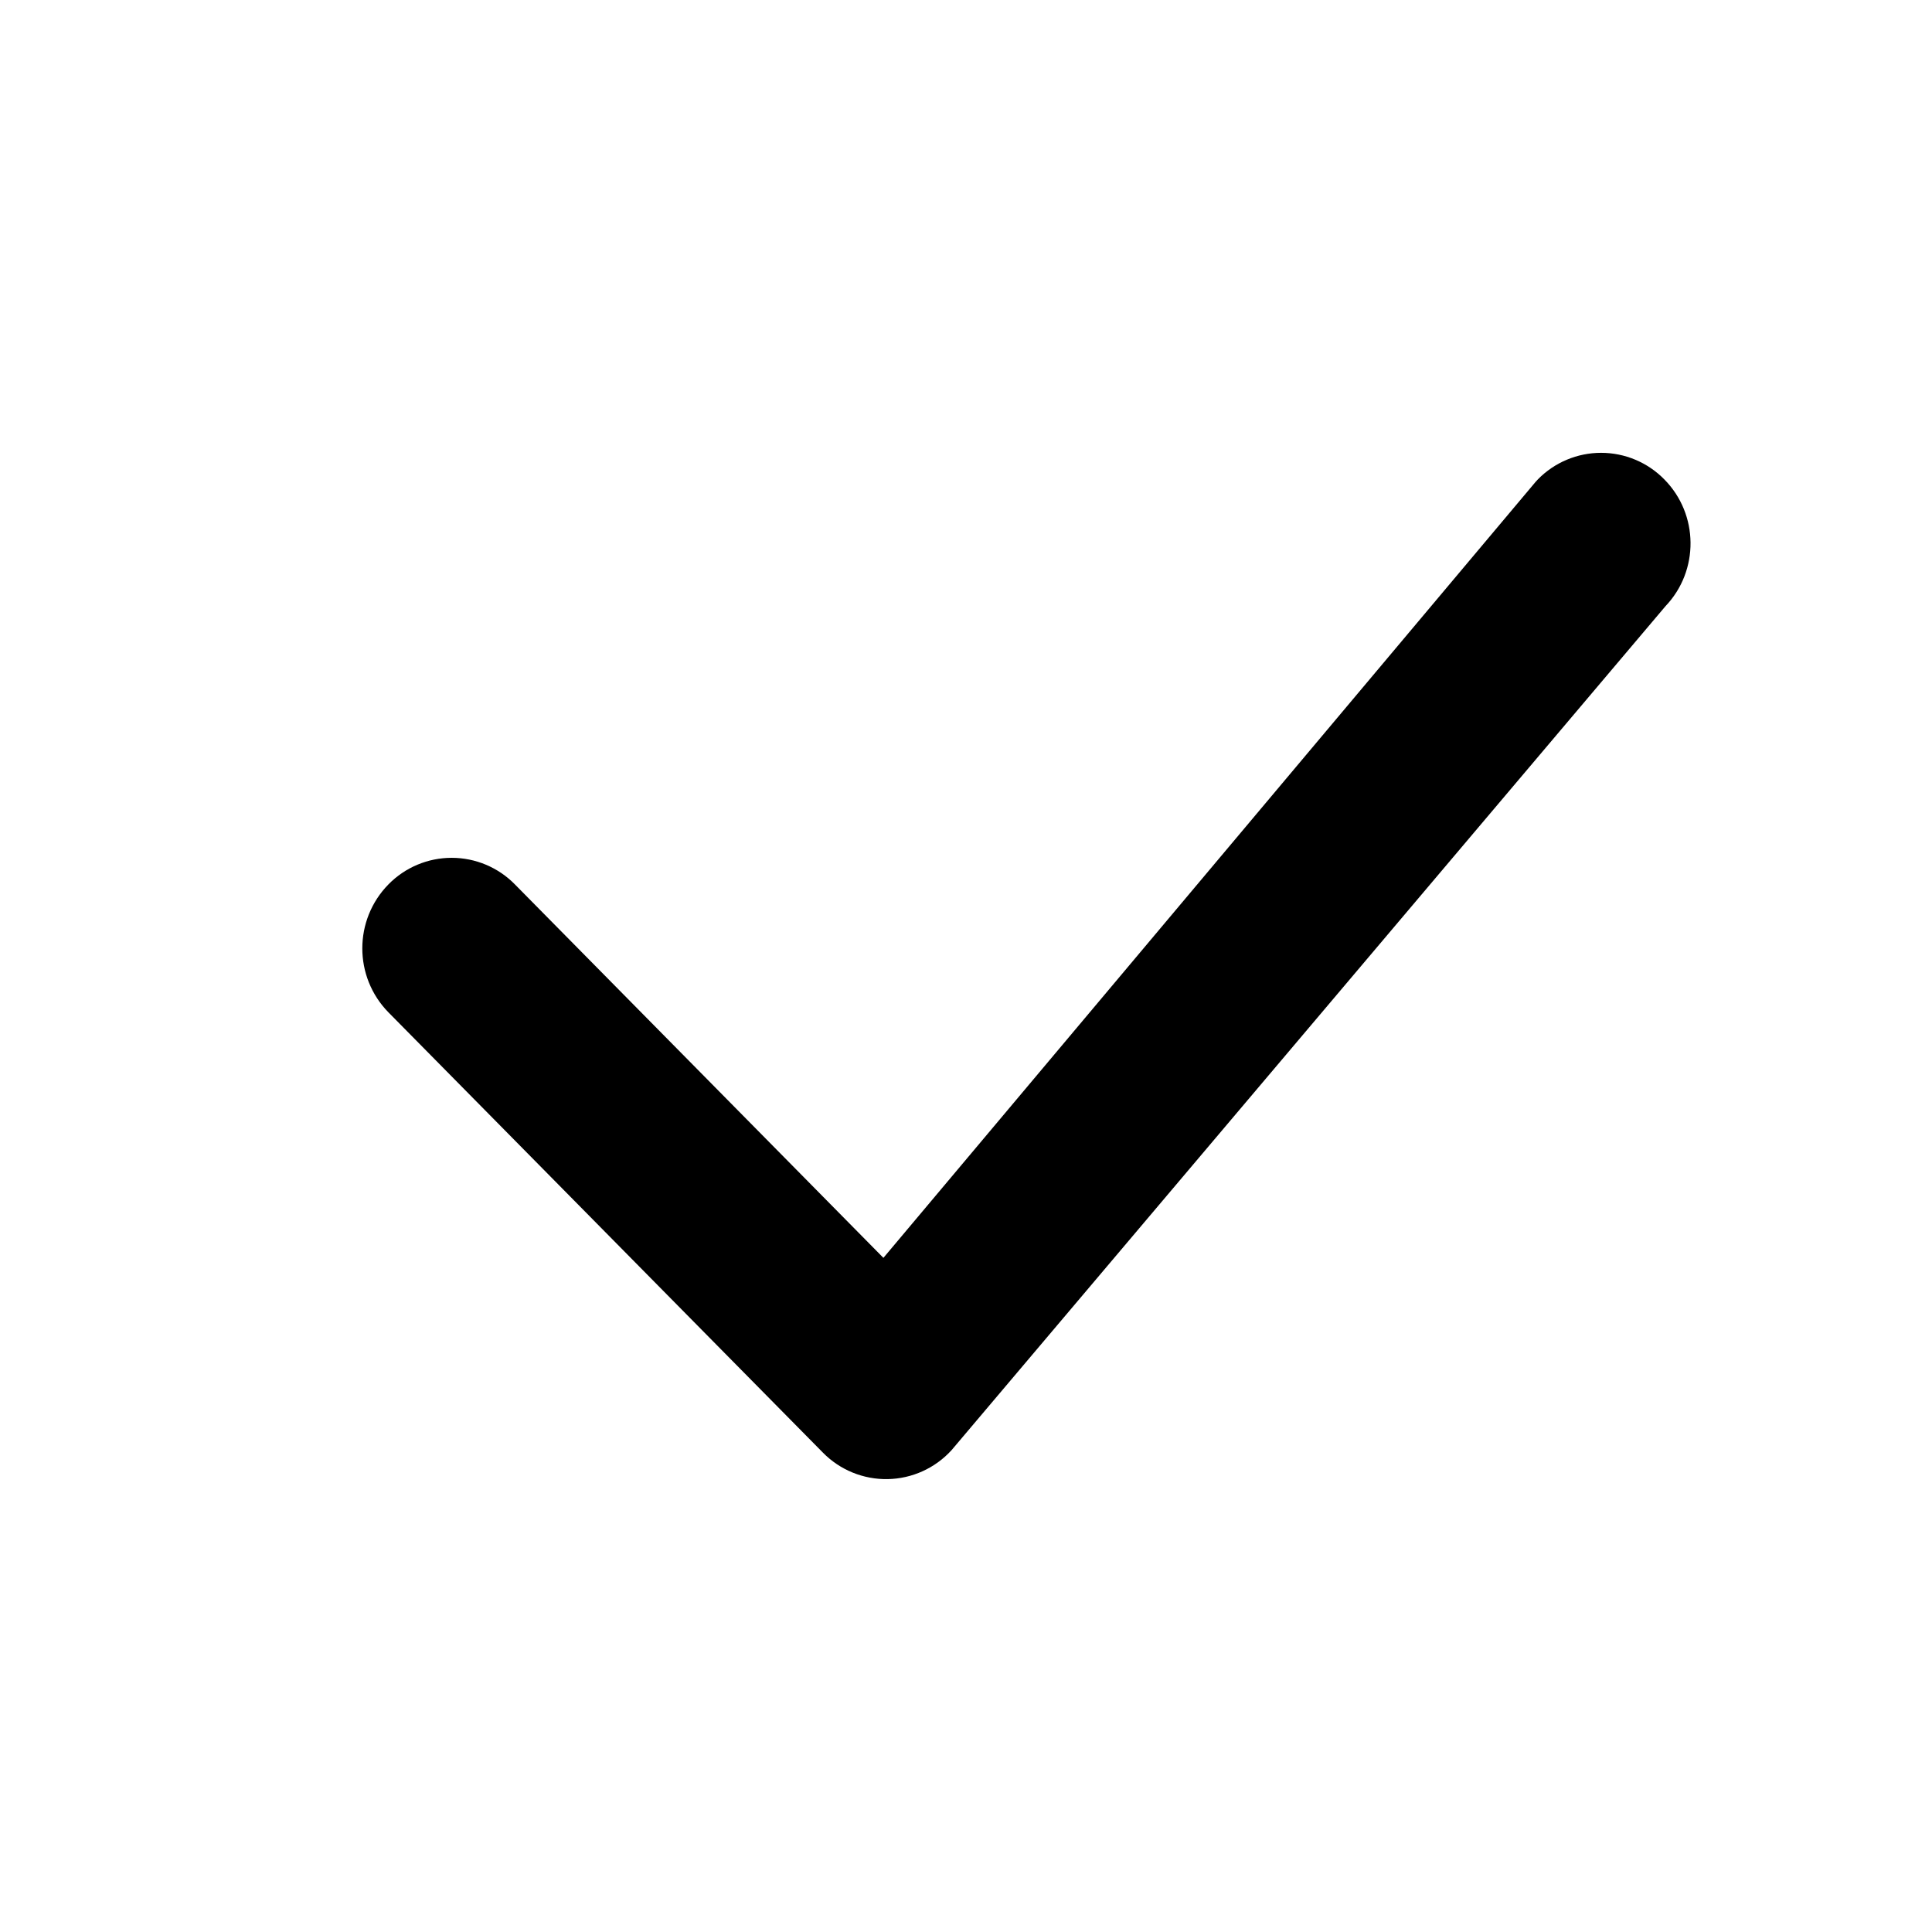
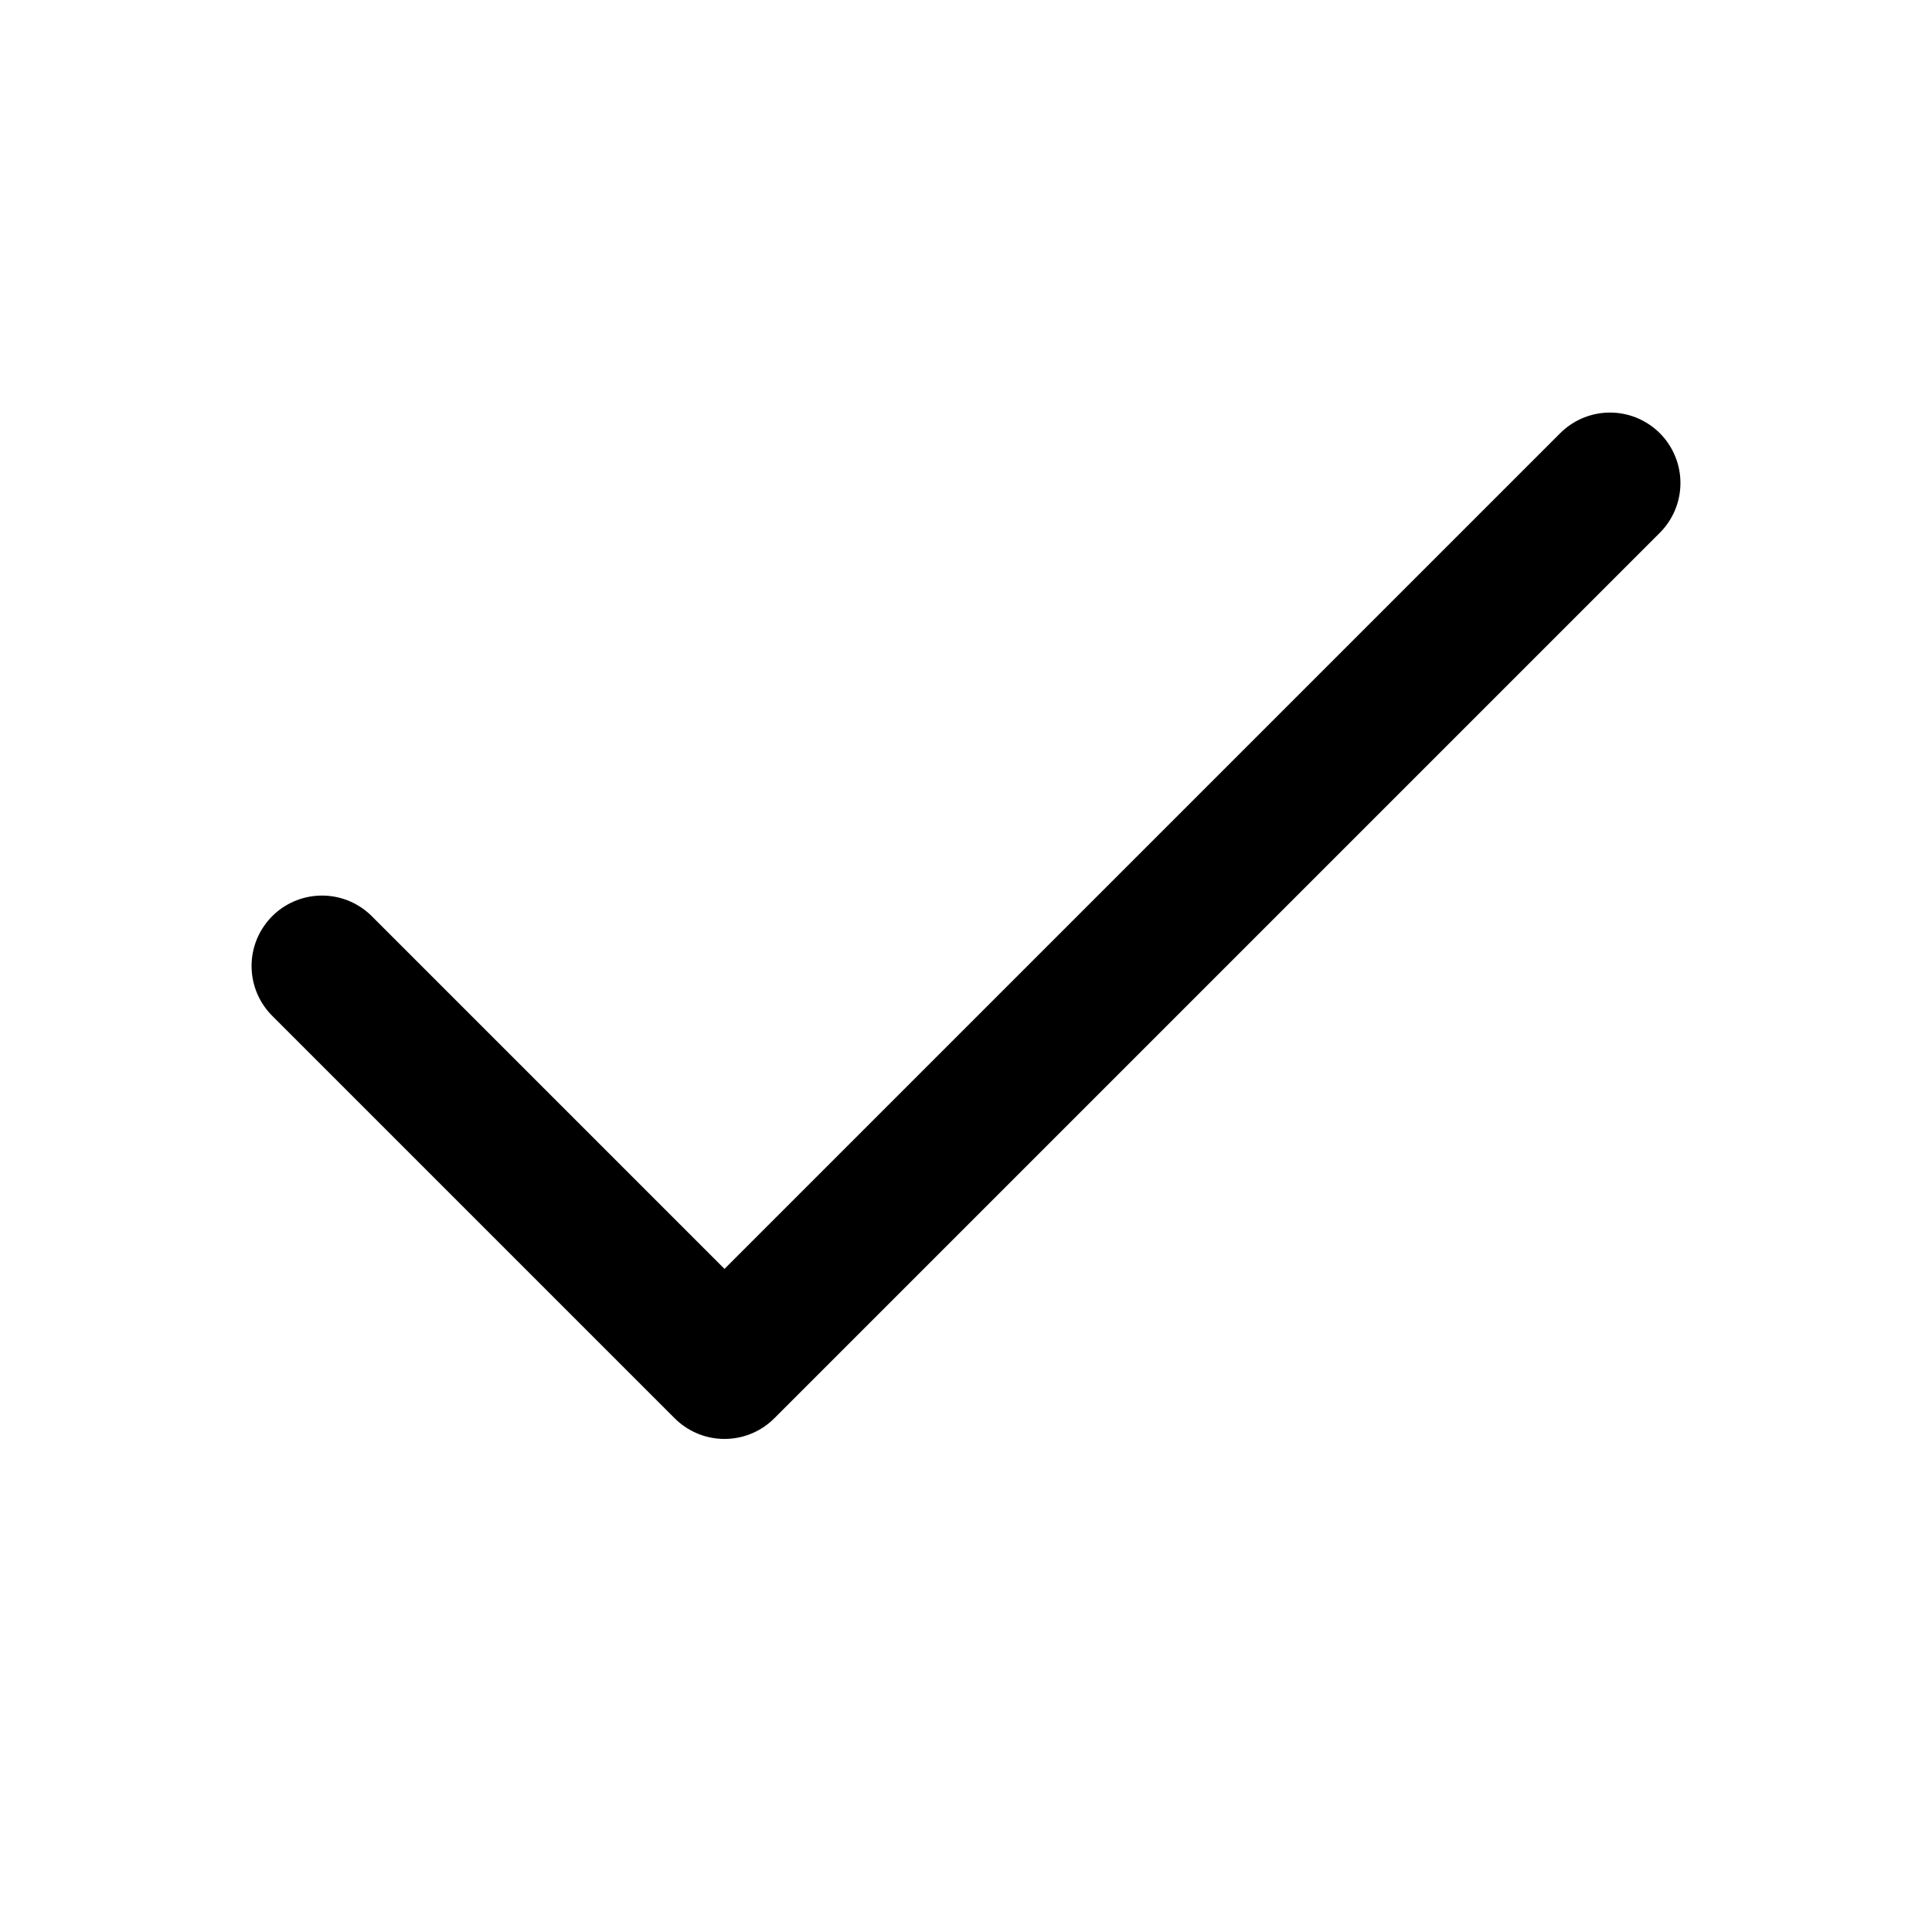
- <svg xmlns="http://www.w3.org/2000/svg" width="16" height="16" fill="currentColor" class="bi bi-check-lg" viewBox="0 0 16 16">
-   <path d="M12.736 3.97a.733.733 0 0 1 1.047 0c.286.289.29.756.01 1.05L7.88 12.01a.733.733 0 0 1-1.065.02L3.217 8.384a.757.757 0 0 1 0-1.06.733.733 0 0 1 1.047 0l3.052 3.093 5.4-6.425z" />
+ <svg xmlns="http://www.w3.org/2000/svg" width="24" height="24" viewBox="0 0 24 24" fill="none" stroke="#000" stroke-width="1.75" stroke-linecap="round" stroke-linejoin="round">
+   <path d="M20 6 9 17l-5-5" />
</svg>
